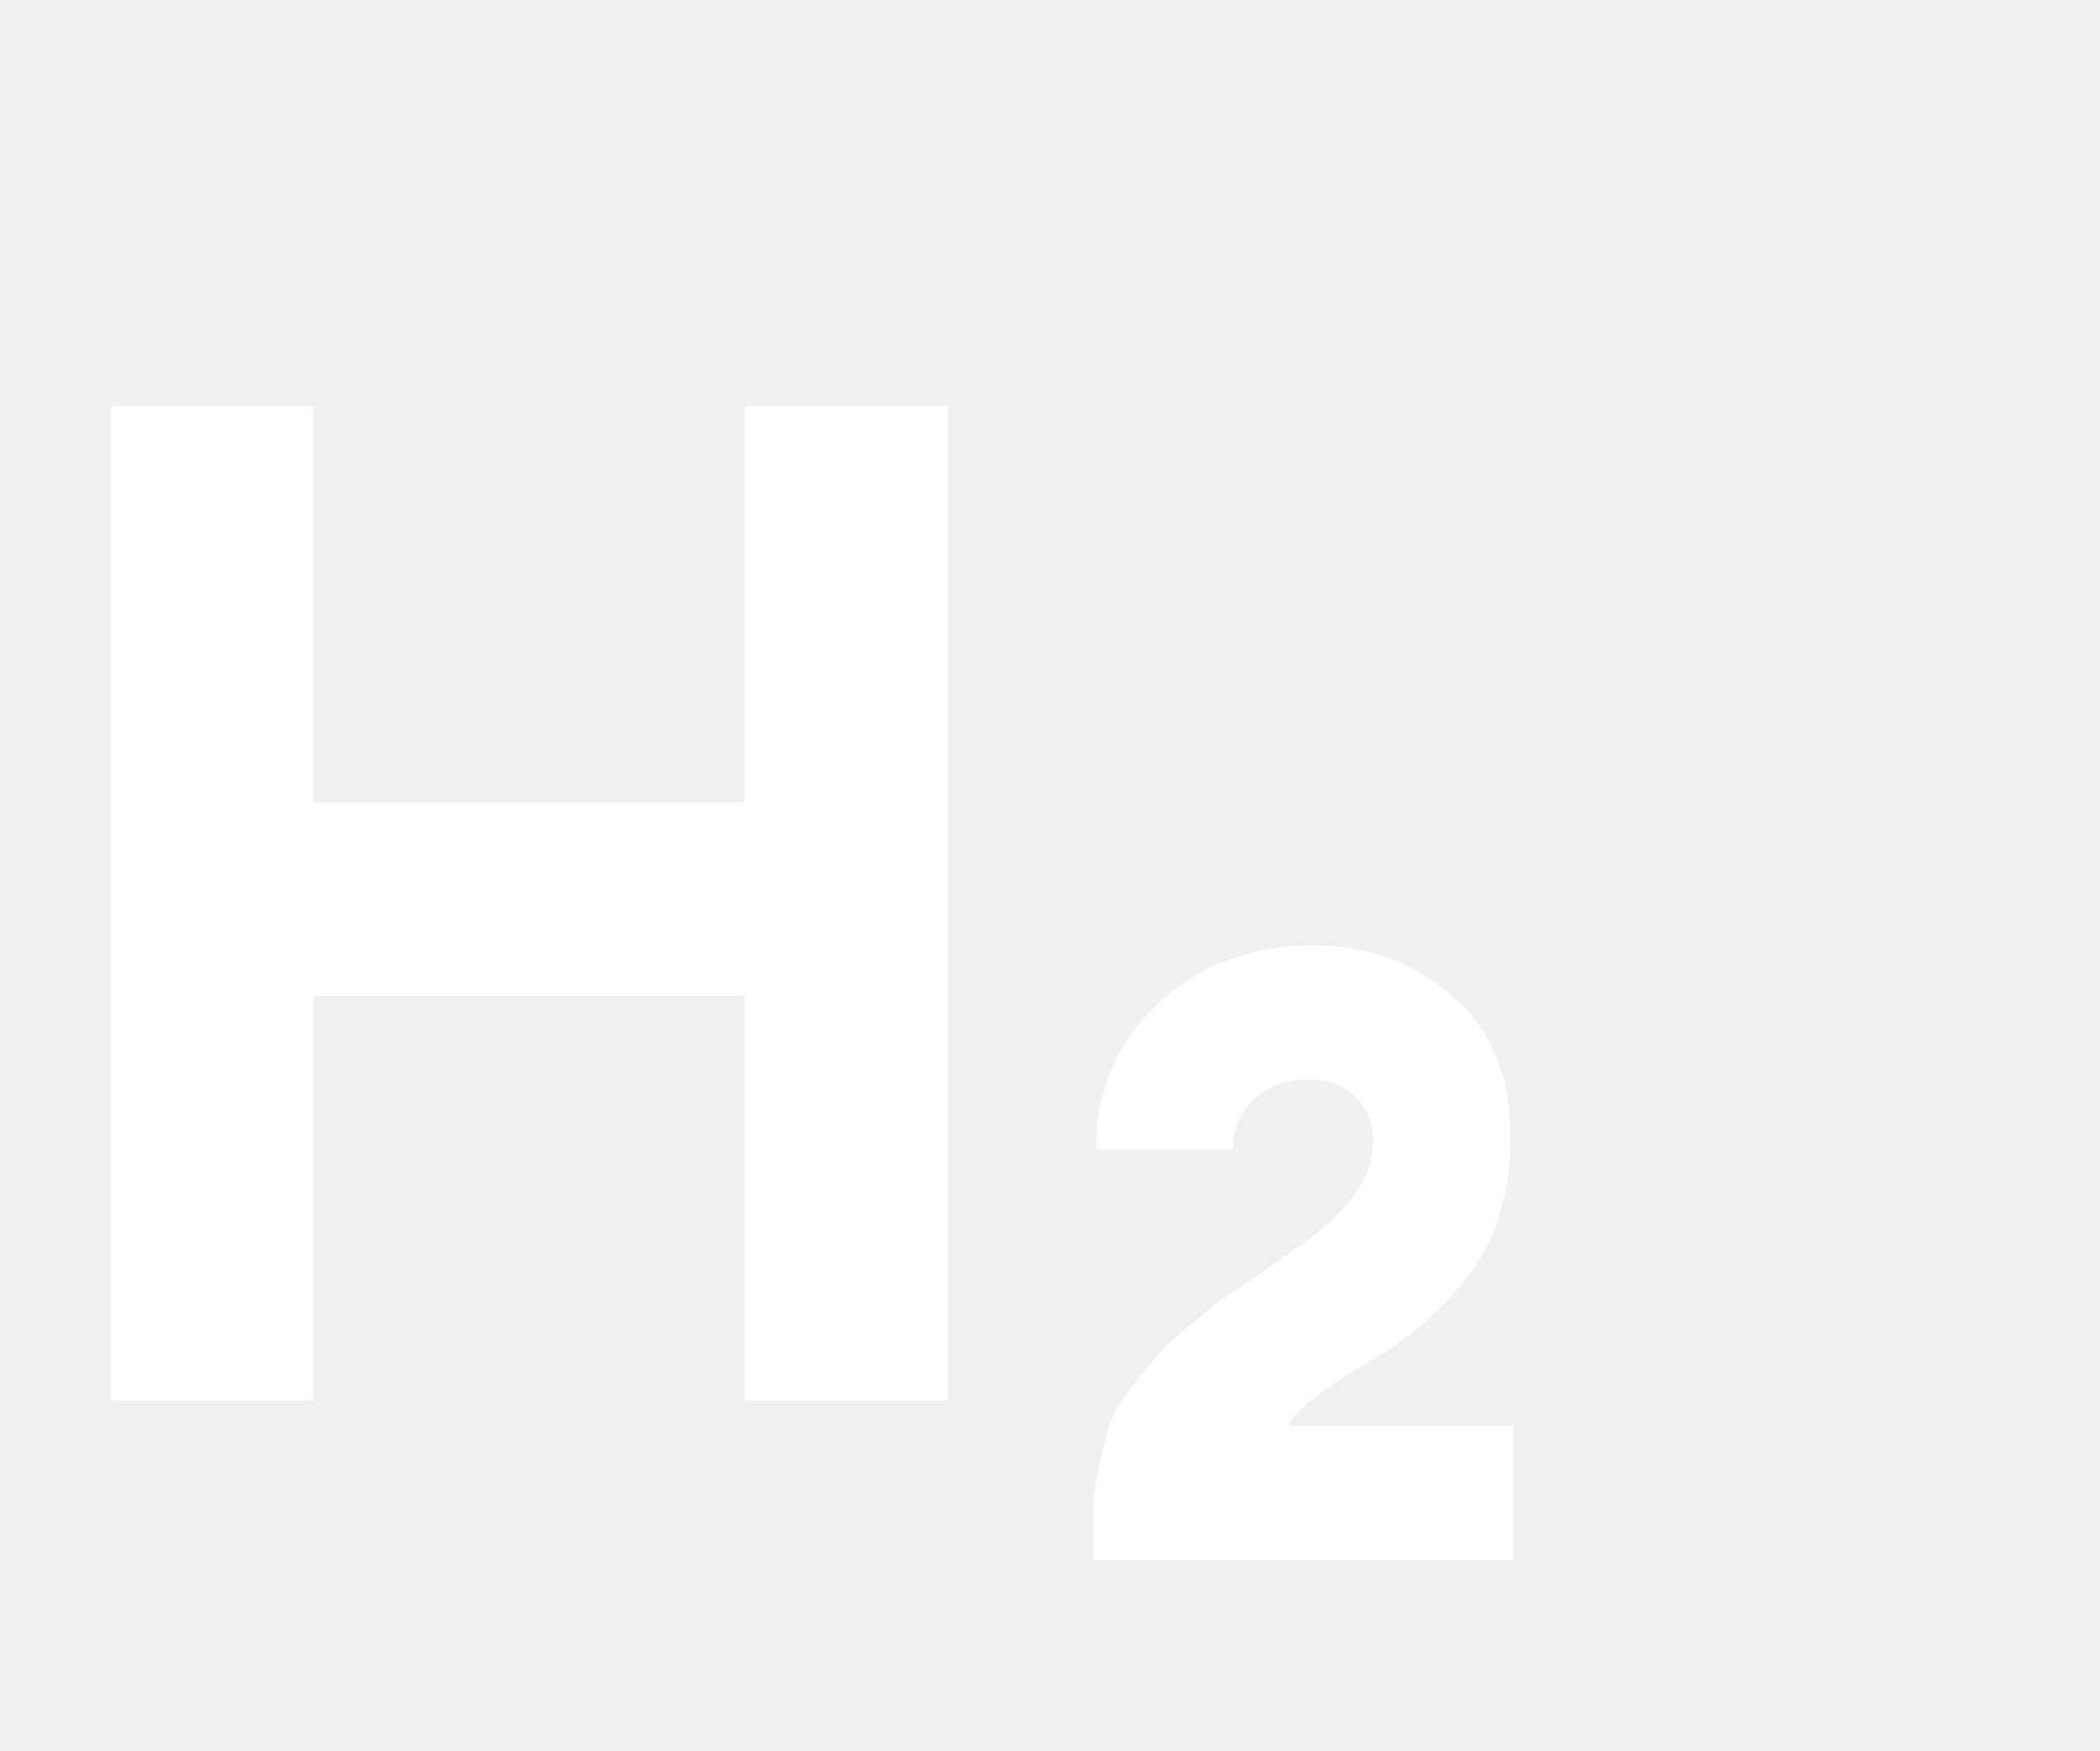
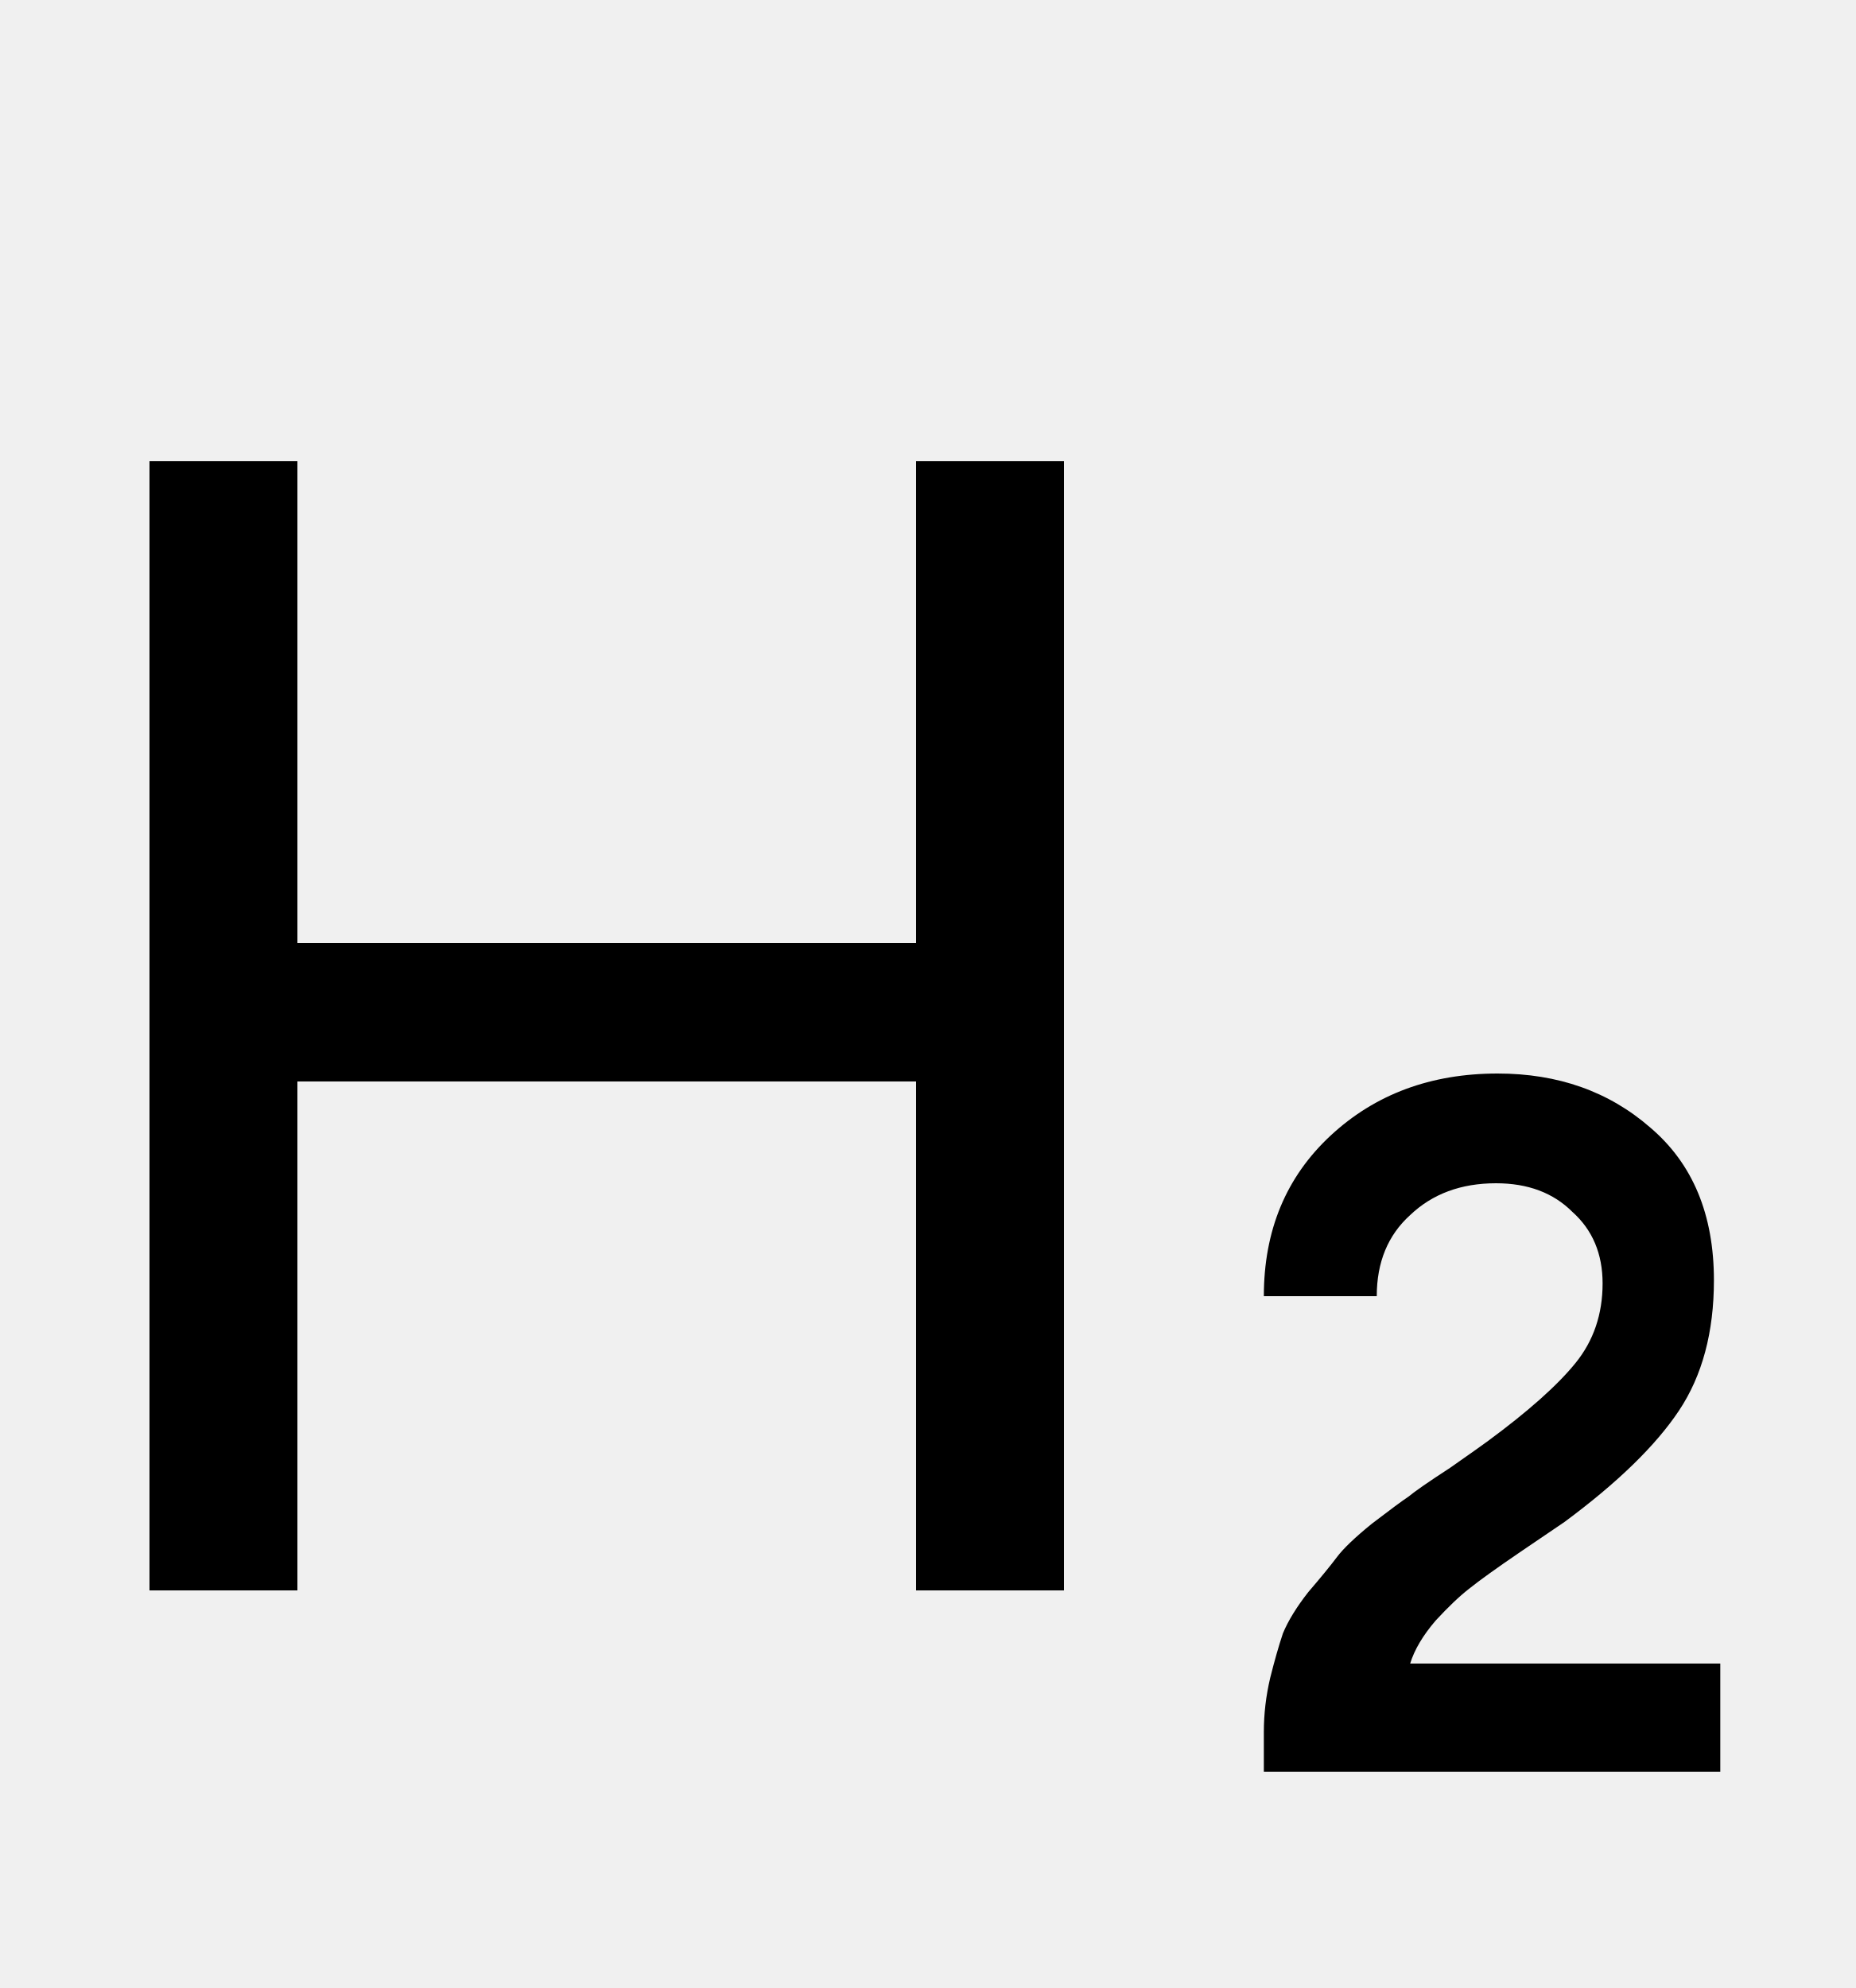
- <svg xmlns="http://www.w3.org/2000/svg" width="18" height="15" viewBox="0 0 18 15" fill="none">
-   <path d="M0.948 12V3.48H2.688V6.876H6.384V3.48H8.124V12H6.384V8.532H2.688V12H0.948ZM12.97 12.216V13.368H9.37V12.984C9.37 12.84 9.386 12.7 9.418 12.564C9.45 12.428 9.482 12.308 9.514 12.204C9.546 12.108 9.606 12.004 9.694 11.892C9.782 11.78 9.85 11.696 9.898 11.64C9.946 11.576 10.034 11.492 10.162 11.388C10.298 11.276 10.386 11.204 10.426 11.172C10.466 11.14 10.566 11.072 10.726 10.968C10.886 10.856 10.982 10.788 11.014 10.764C11.518 10.436 11.77 10.108 11.77 9.78C11.77 9.628 11.722 9.504 11.626 9.408C11.53 9.304 11.394 9.252 11.218 9.252C11.018 9.252 10.858 9.312 10.738 9.432C10.618 9.552 10.562 9.692 10.57 9.852H9.394C9.394 9.348 9.57 8.932 9.922 8.604C10.282 8.268 10.726 8.1 11.254 8.1C11.718 8.1 12.114 8.244 12.442 8.532C12.778 8.812 12.946 9.212 12.946 9.732C12.946 10.172 12.854 10.532 12.67 10.812C12.486 11.092 12.23 11.344 11.902 11.568C11.886 11.576 11.798 11.628 11.638 11.724C11.486 11.82 11.358 11.908 11.254 11.988C11.15 12.068 11.078 12.144 11.038 12.216H12.97Z" fill="white" />
+ <svg xmlns="http://www.w3.org/2000/svg" width="14" height="15" viewBox="0 0 14 15" fill="none">
+   <path d="M1.128 12V3.48H2.244V7.116H6.912V3.48H8.028V12H6.912V8.16H2.244V12H1.128ZM12.98 12.552V13.368H9.536V13.068C9.536 12.932 9.552 12.796 9.584 12.66C9.616 12.532 9.648 12.42 9.68 12.324C9.72 12.228 9.784 12.124 9.872 12.012C9.968 11.9 10.04 11.812 10.088 11.748C10.136 11.684 10.224 11.6 10.352 11.496C10.488 11.392 10.58 11.324 10.628 11.292C10.676 11.252 10.78 11.18 10.94 11.076C11.1 10.964 11.196 10.896 11.228 10.872C11.532 10.648 11.752 10.452 11.888 10.284C12.024 10.116 12.092 9.916 12.092 9.684C12.092 9.46 12.016 9.28 11.864 9.144C11.72 9 11.528 8.928 11.288 8.928C11.024 8.928 10.808 9.008 10.64 9.168C10.472 9.32 10.388 9.524 10.388 9.78H9.536C9.536 9.284 9.704 8.88 10.04 8.568C10.376 8.256 10.796 8.1 11.3 8.1C11.756 8.1 12.14 8.236 12.452 8.508C12.772 8.78 12.932 9.164 12.932 9.66C12.932 10.052 12.844 10.38 12.668 10.644C12.492 10.908 12.204 11.188 11.804 11.484C11.756 11.516 11.644 11.592 11.468 11.712C11.292 11.832 11.164 11.924 11.084 11.988C11.012 12.044 10.928 12.124 10.832 12.228C10.736 12.34 10.672 12.448 10.64 12.552H12.98Z" fill="black" />
</svg>
